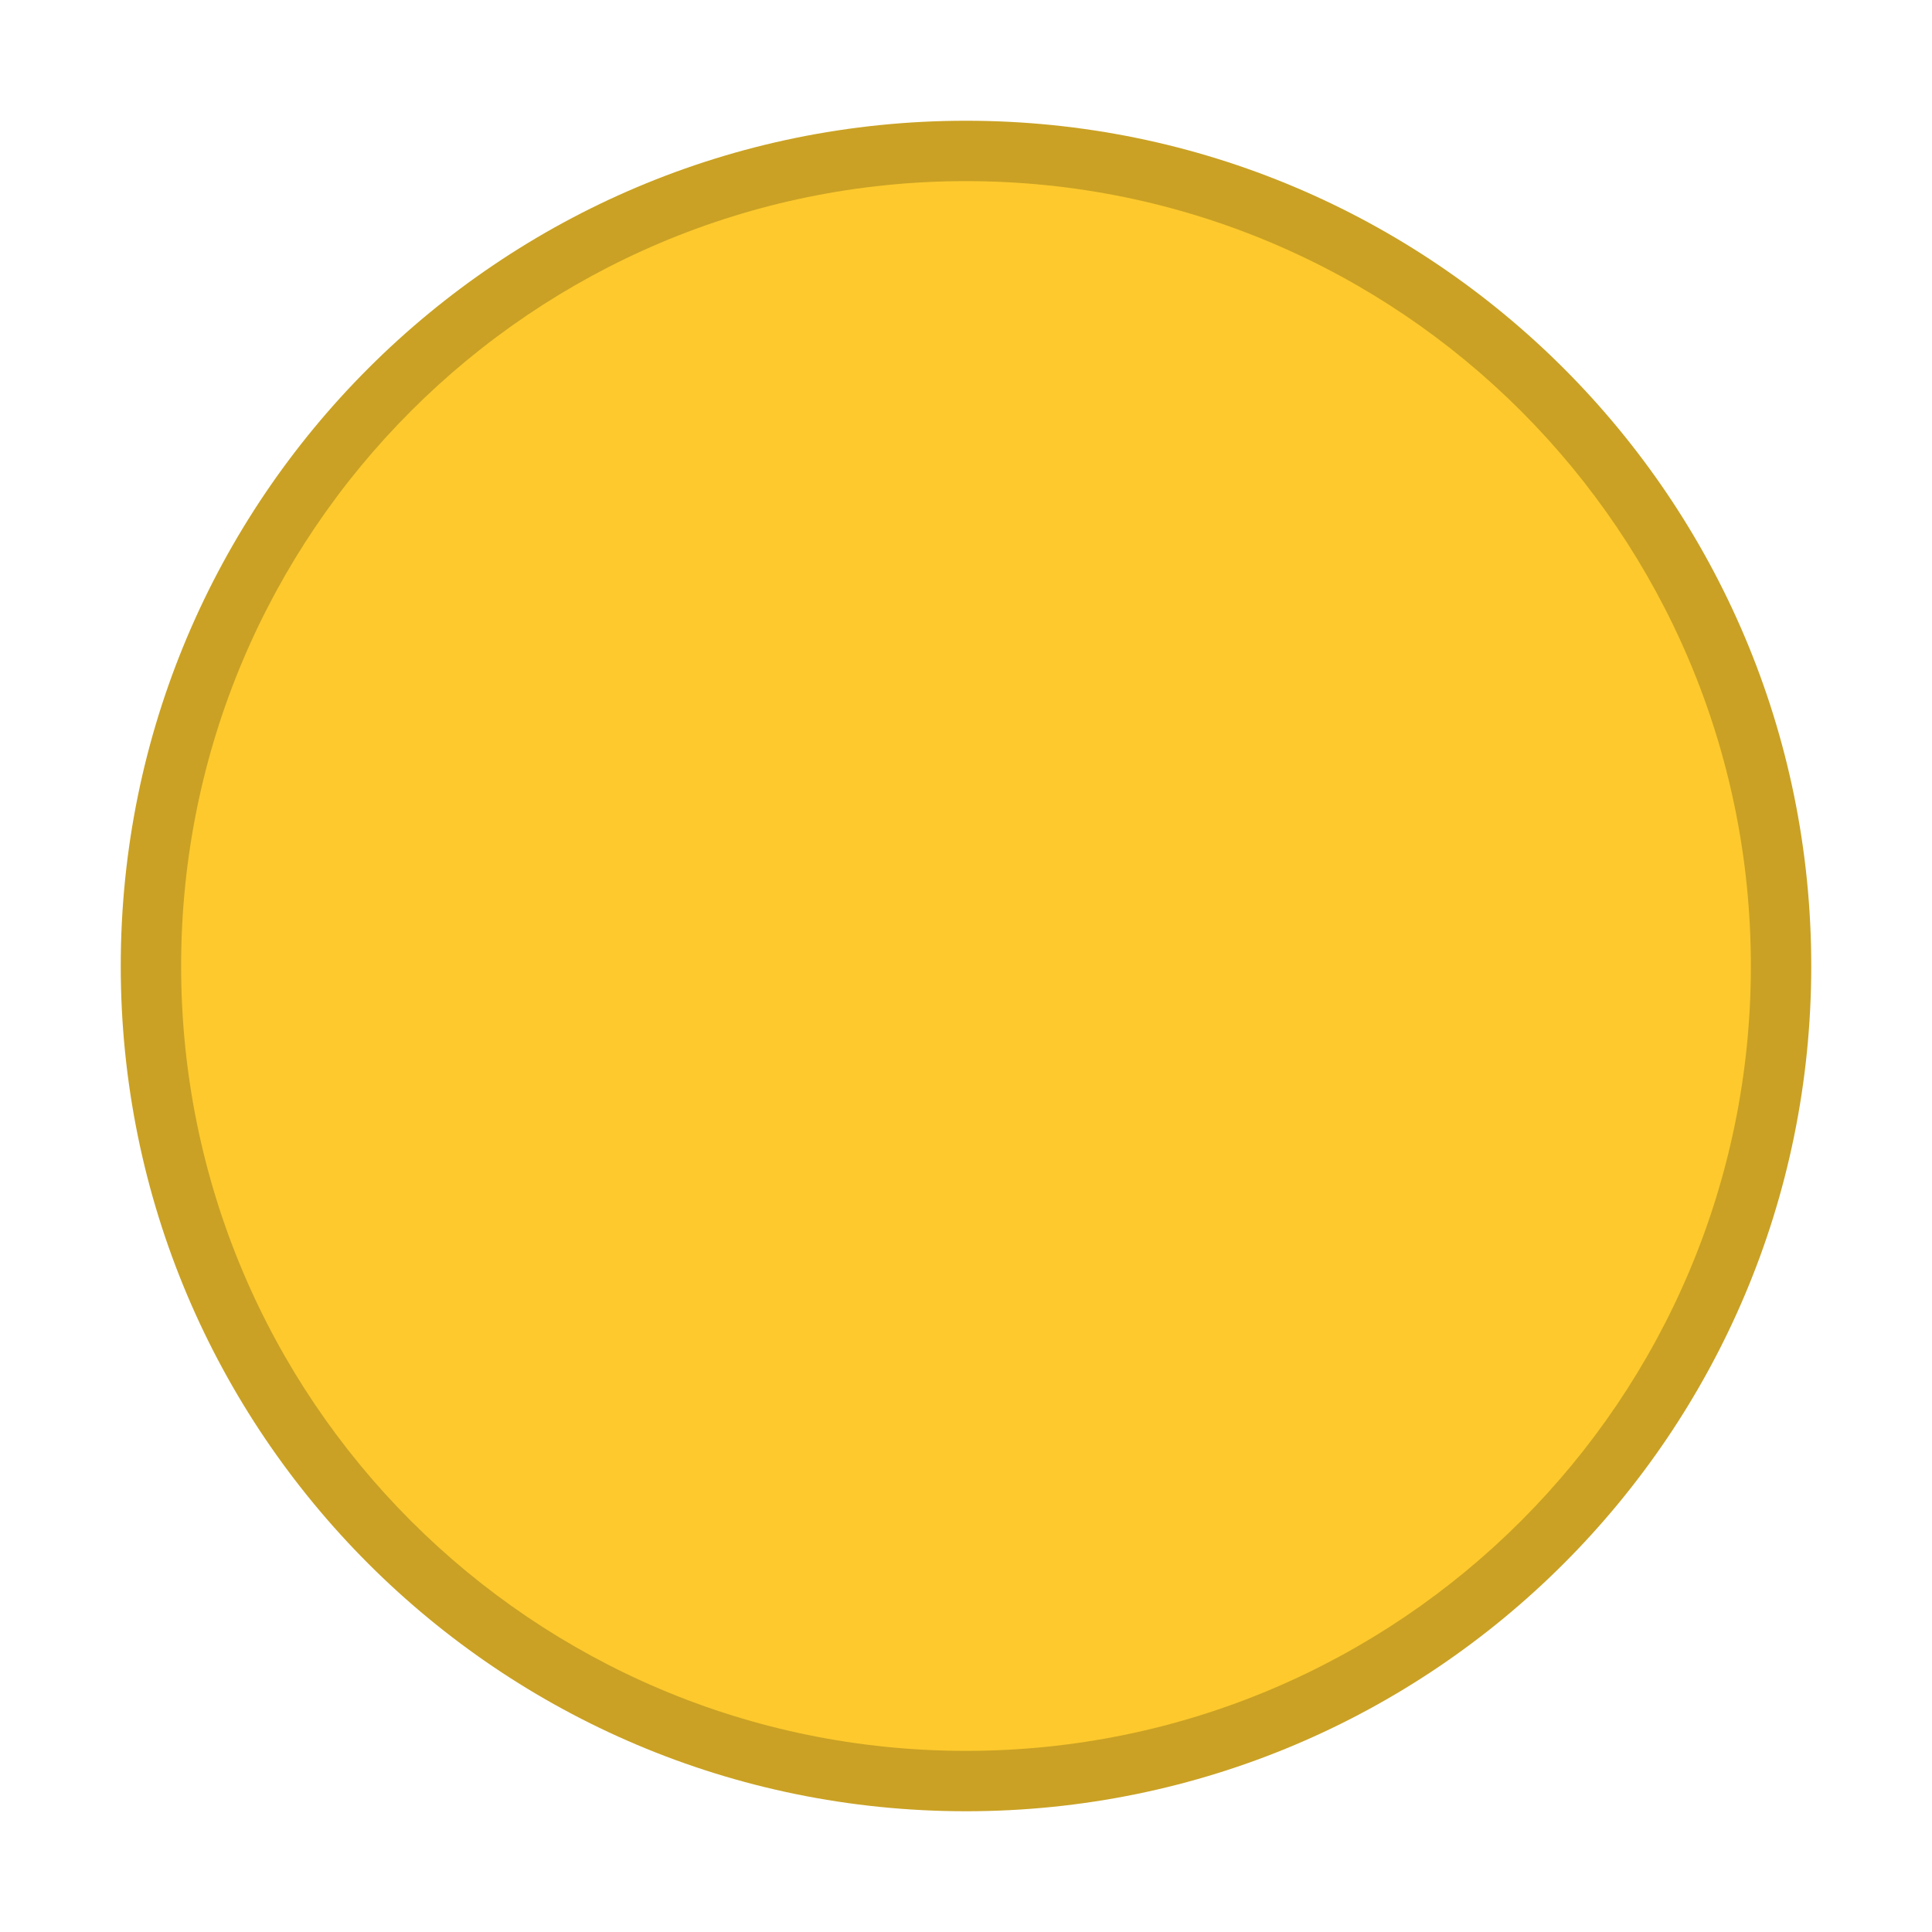
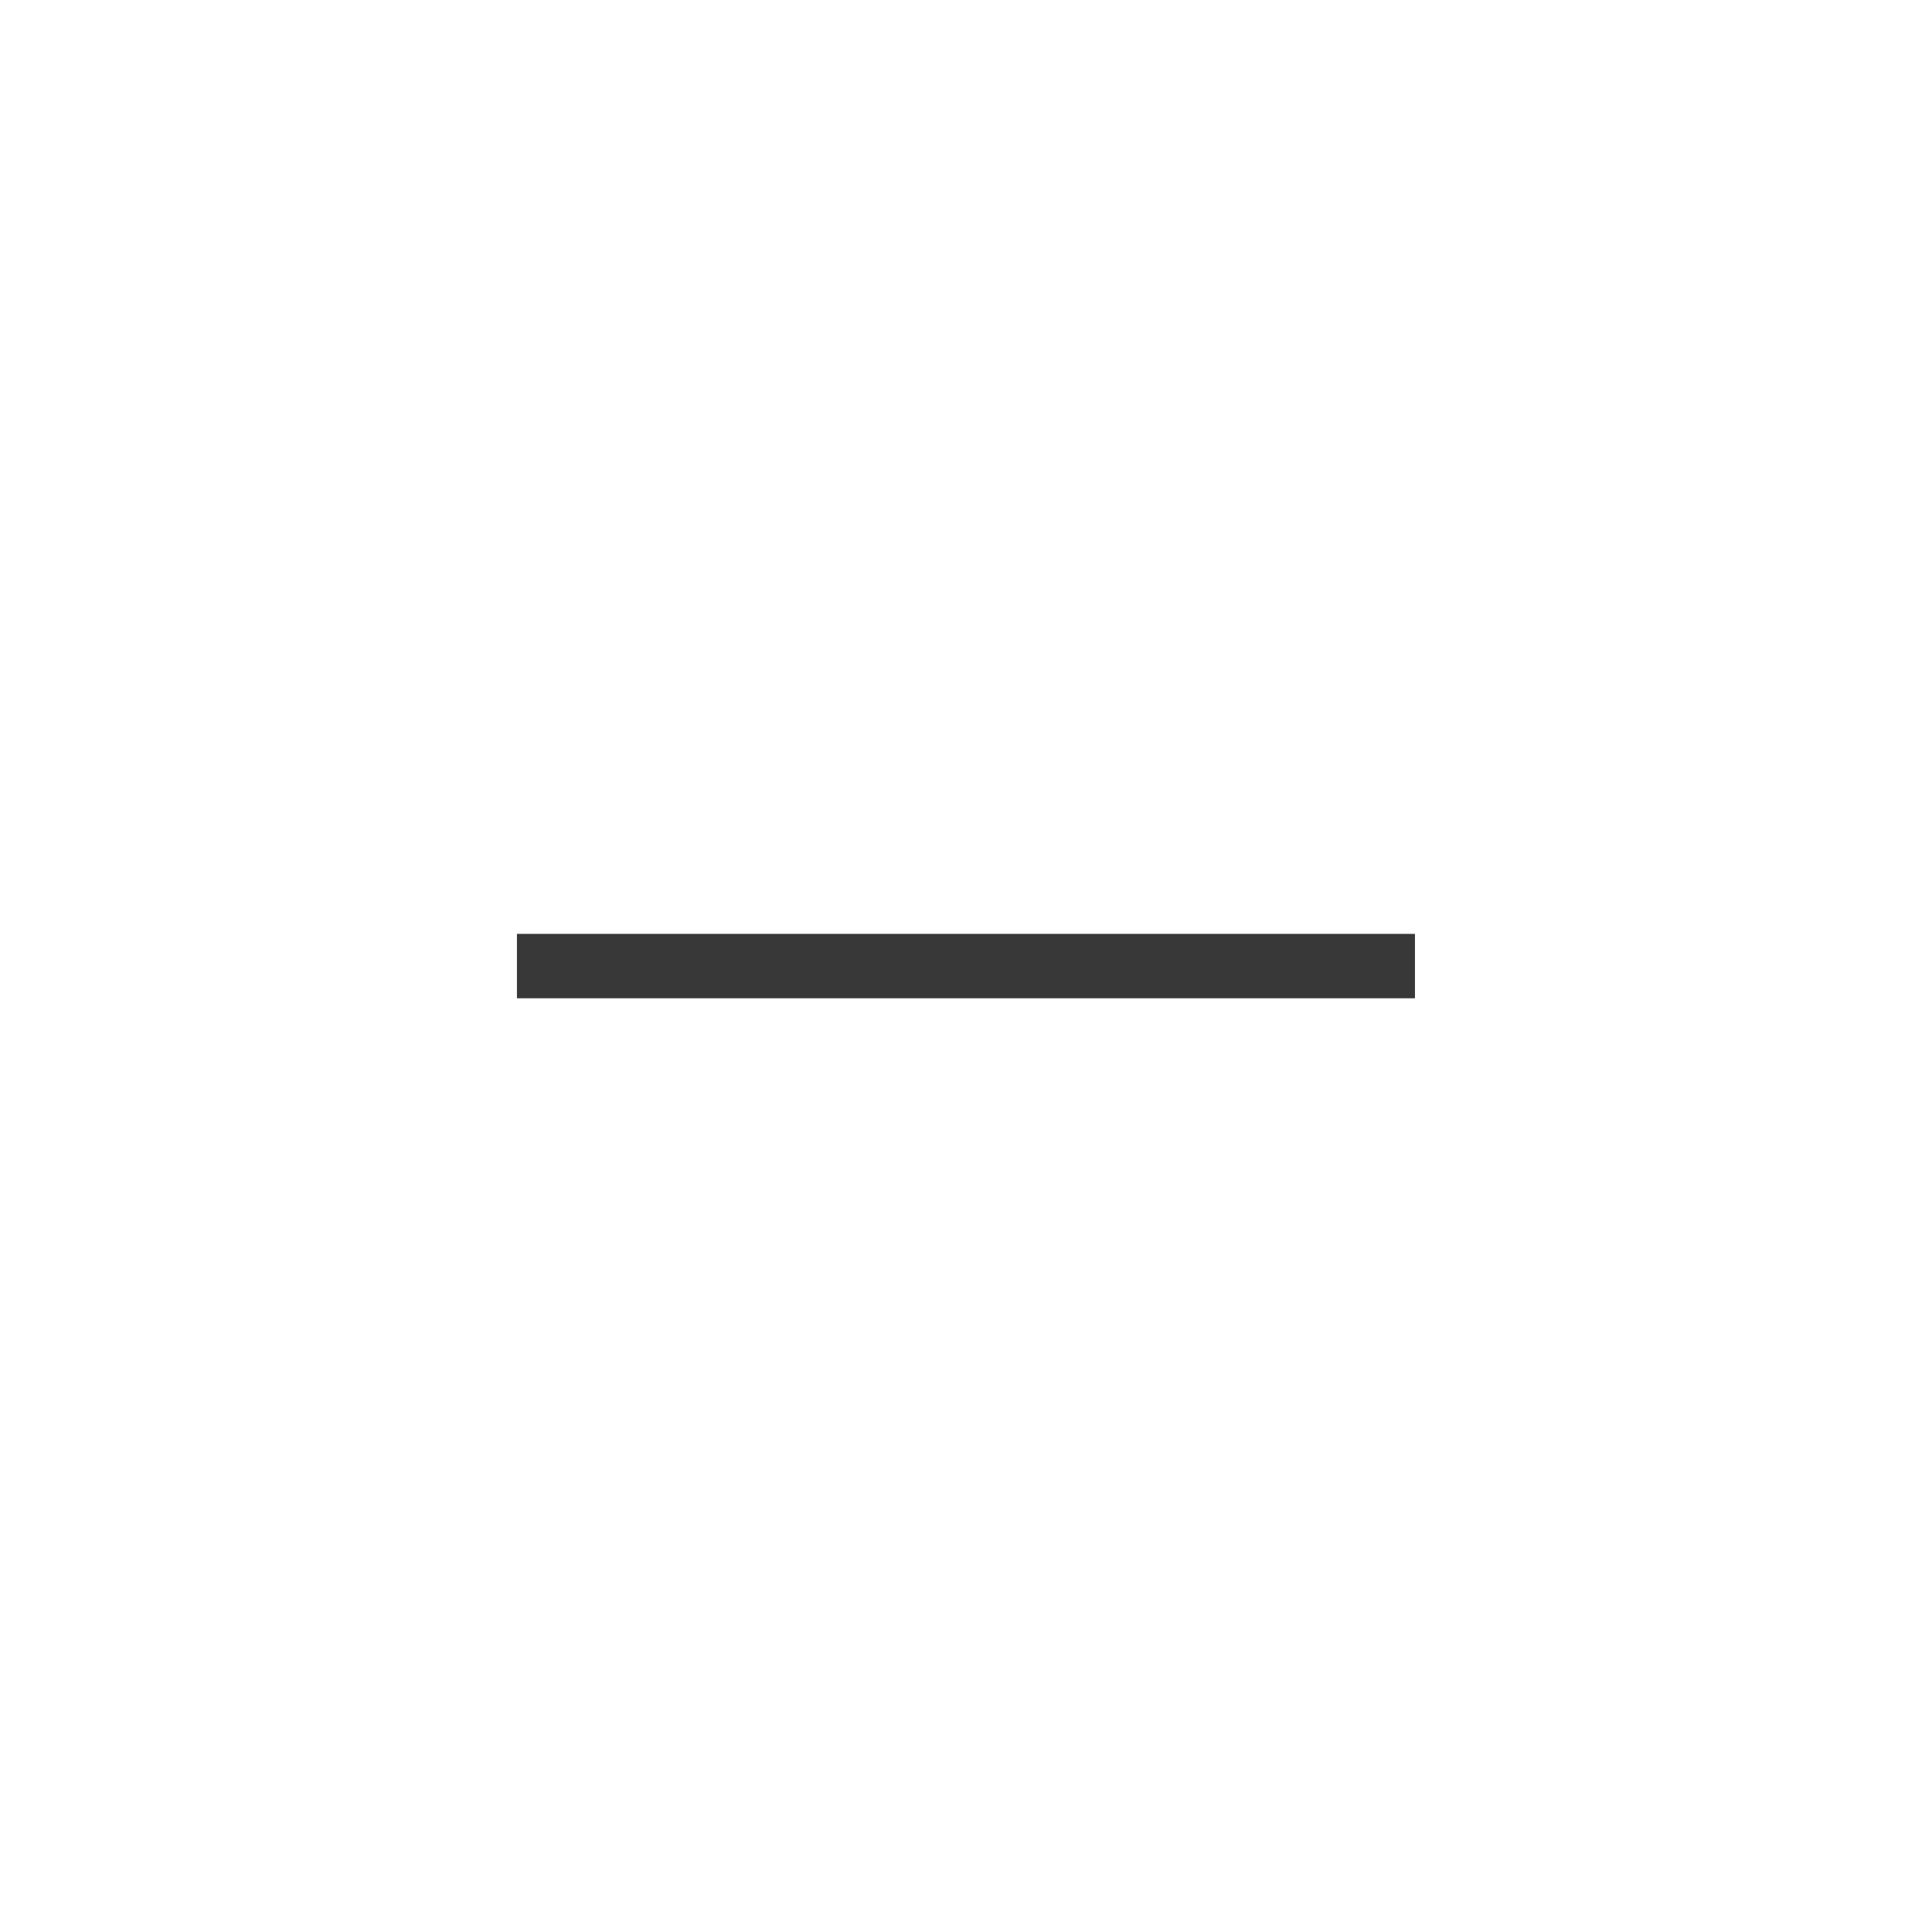
- <svg xmlns="http://www.w3.org/2000/svg" width="16" height="16" version="1.1">
-   <g id="titlebutton-minimize" transform="translate(-253,242.64)">
-     <rect x="253" y="-242.64" width="16" height="16" ry="1.6931e-5" opacity="0" stroke-width=".474" style="paint-order:markers stroke fill" />
-     <g transform="translate(254,-241.64)" enable-background="new">
-       <g transform="translate(-5,-1033.4)" fill-rule="evenodd">
-         <path d="m12 1047.4c3.866 0 7-3.134 7-7s-3.134-7-7-7c-3.866 0-7 3.134-7 7s3.134 7 7 7" fill="#caa124" />
-         <path d="m12 1046.9c3.59 0 6.5-2.91 6.5-6.5 0-3.59-2.91-6.5-6.5-6.5-3.59 0-6.5 2.91-6.5 6.5 0 3.59 2.91 6.5 6.5 6.5" fill="#fdc92d" />
-       </g>
-     </g>
+ <svg xmlns="http://www.w3.org/2000/svg" width="30" height="30" version="1.1" viewBox="0 0 7.938 7.938">
+   <g transform="translate(0 -289.06)">
+     <polygon transform="matrix(.36897 0 0 .26458 -3.4106 287.87)" points="25 20 25 19 24.529 19 15.471 19 15 19 15 20 15.471 20 24.529 20" fill="#383838" />
  </g>
</svg>
